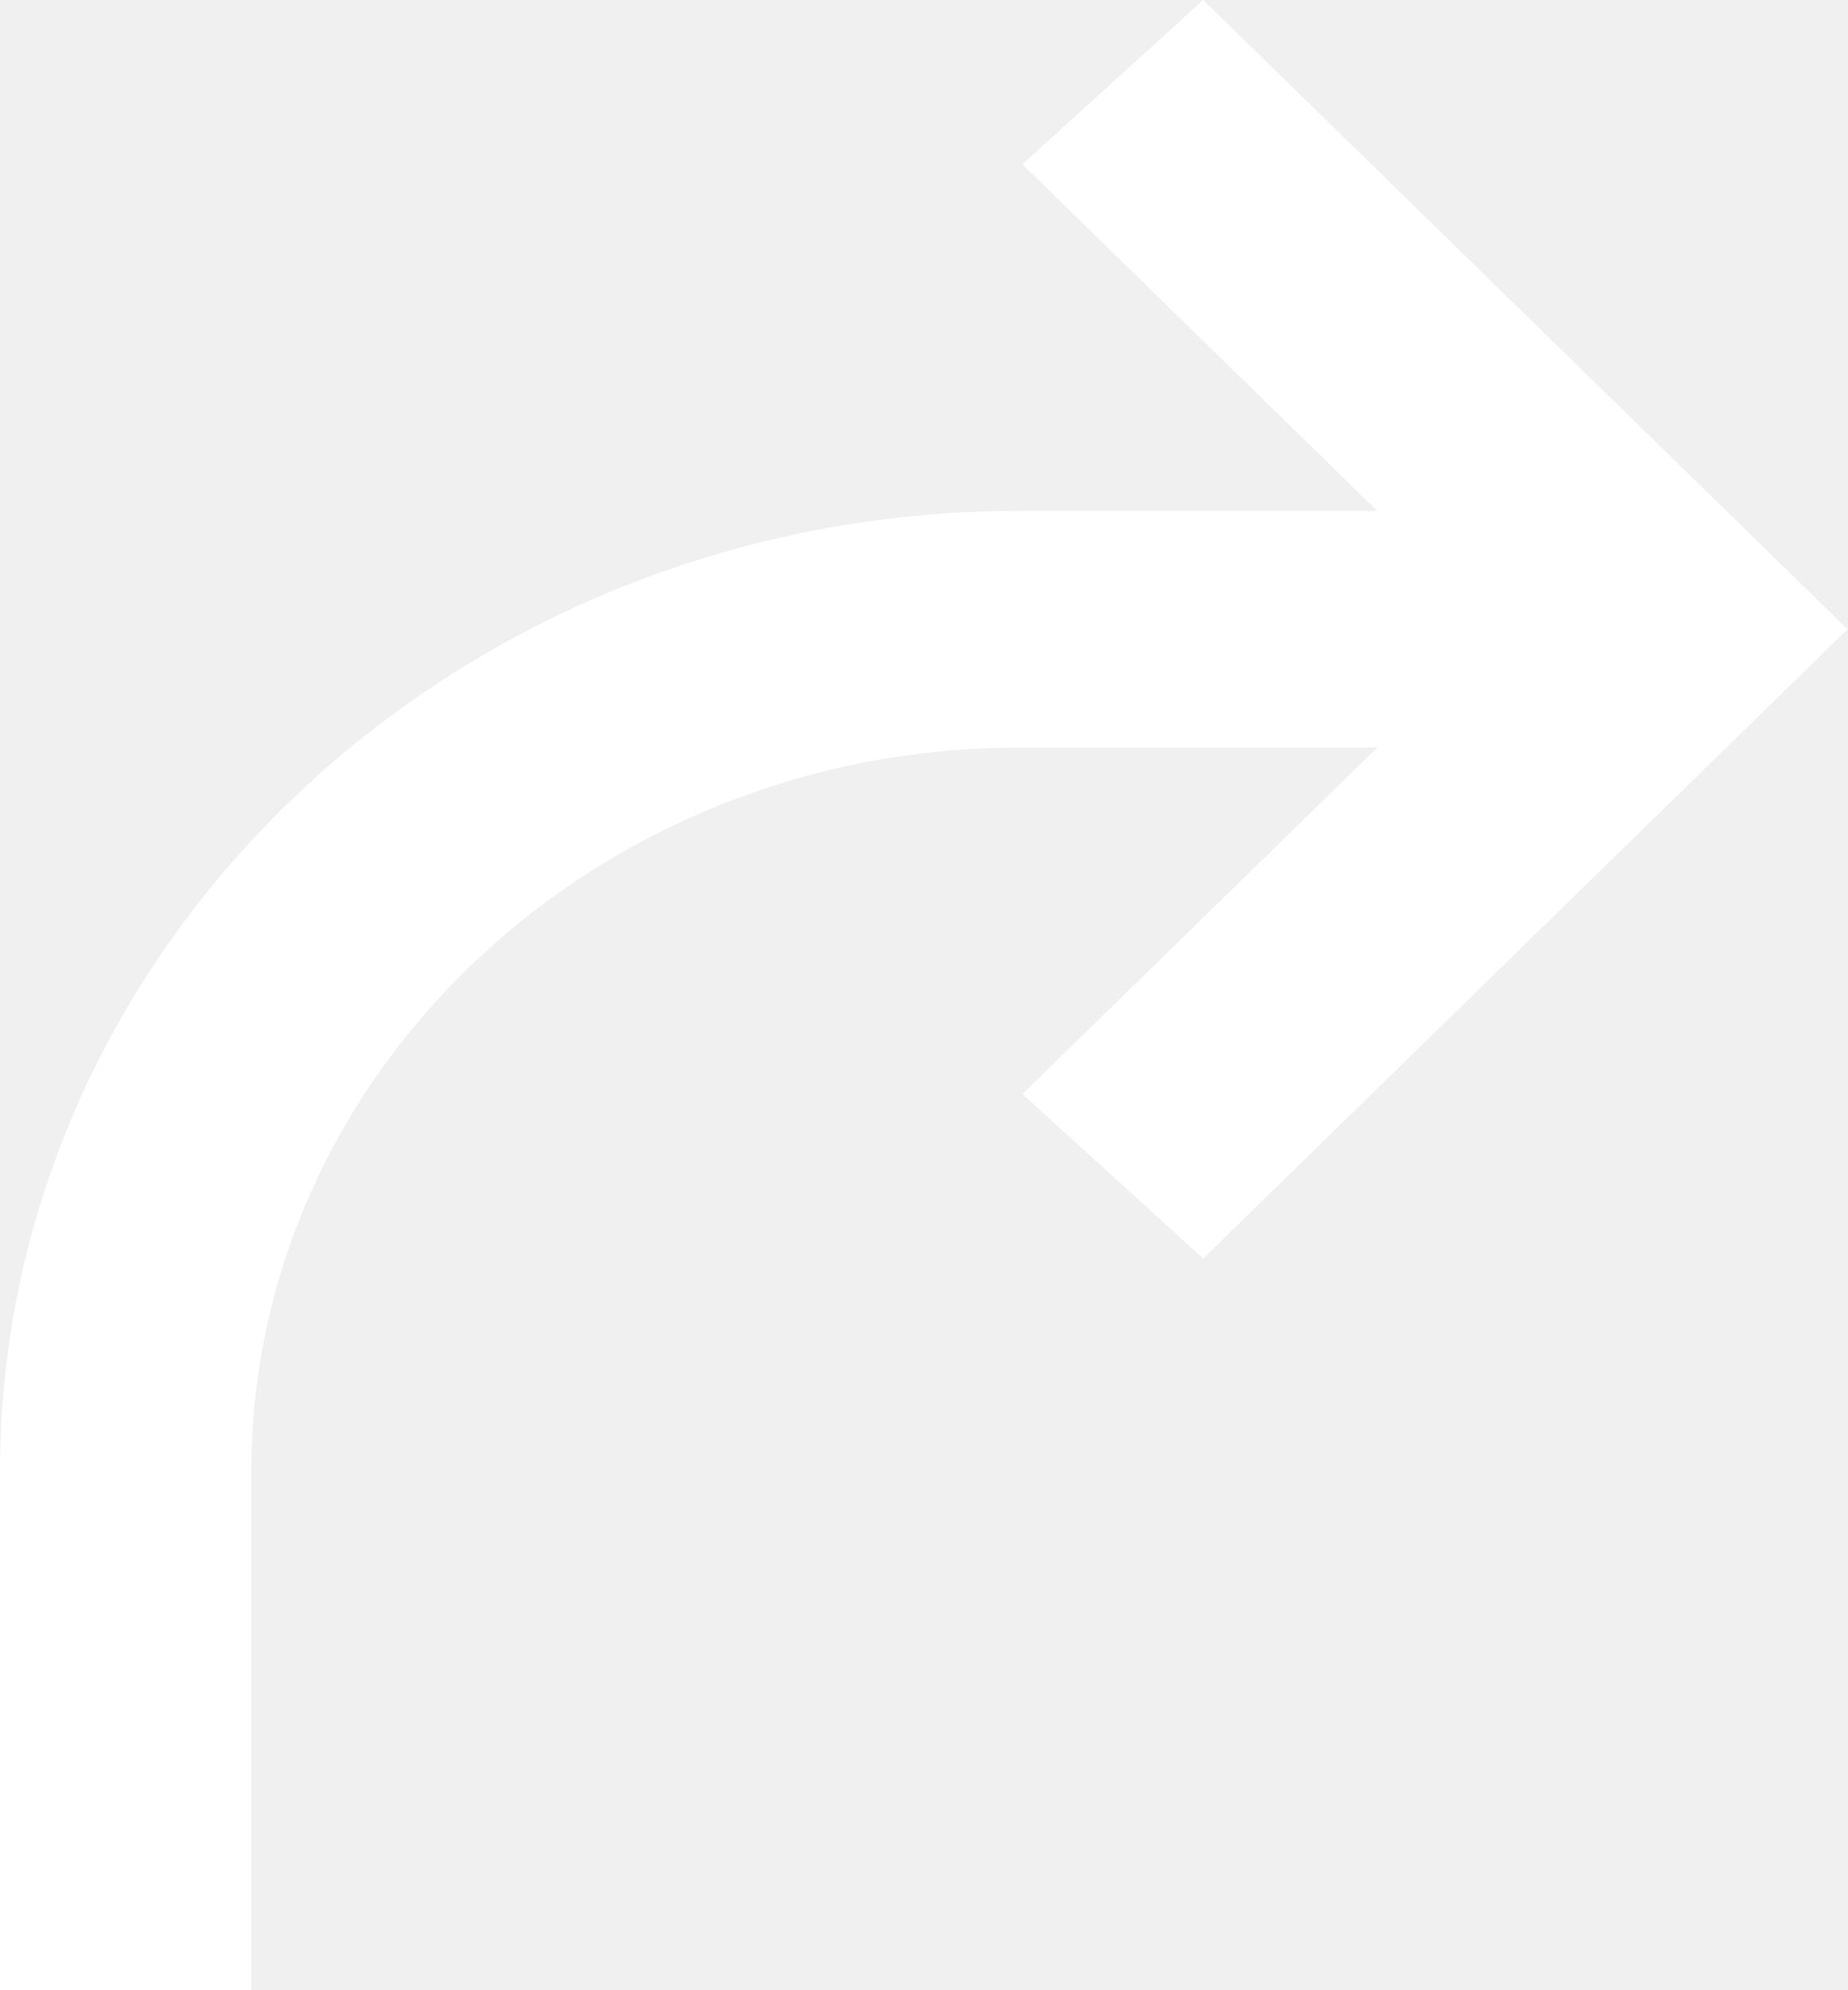
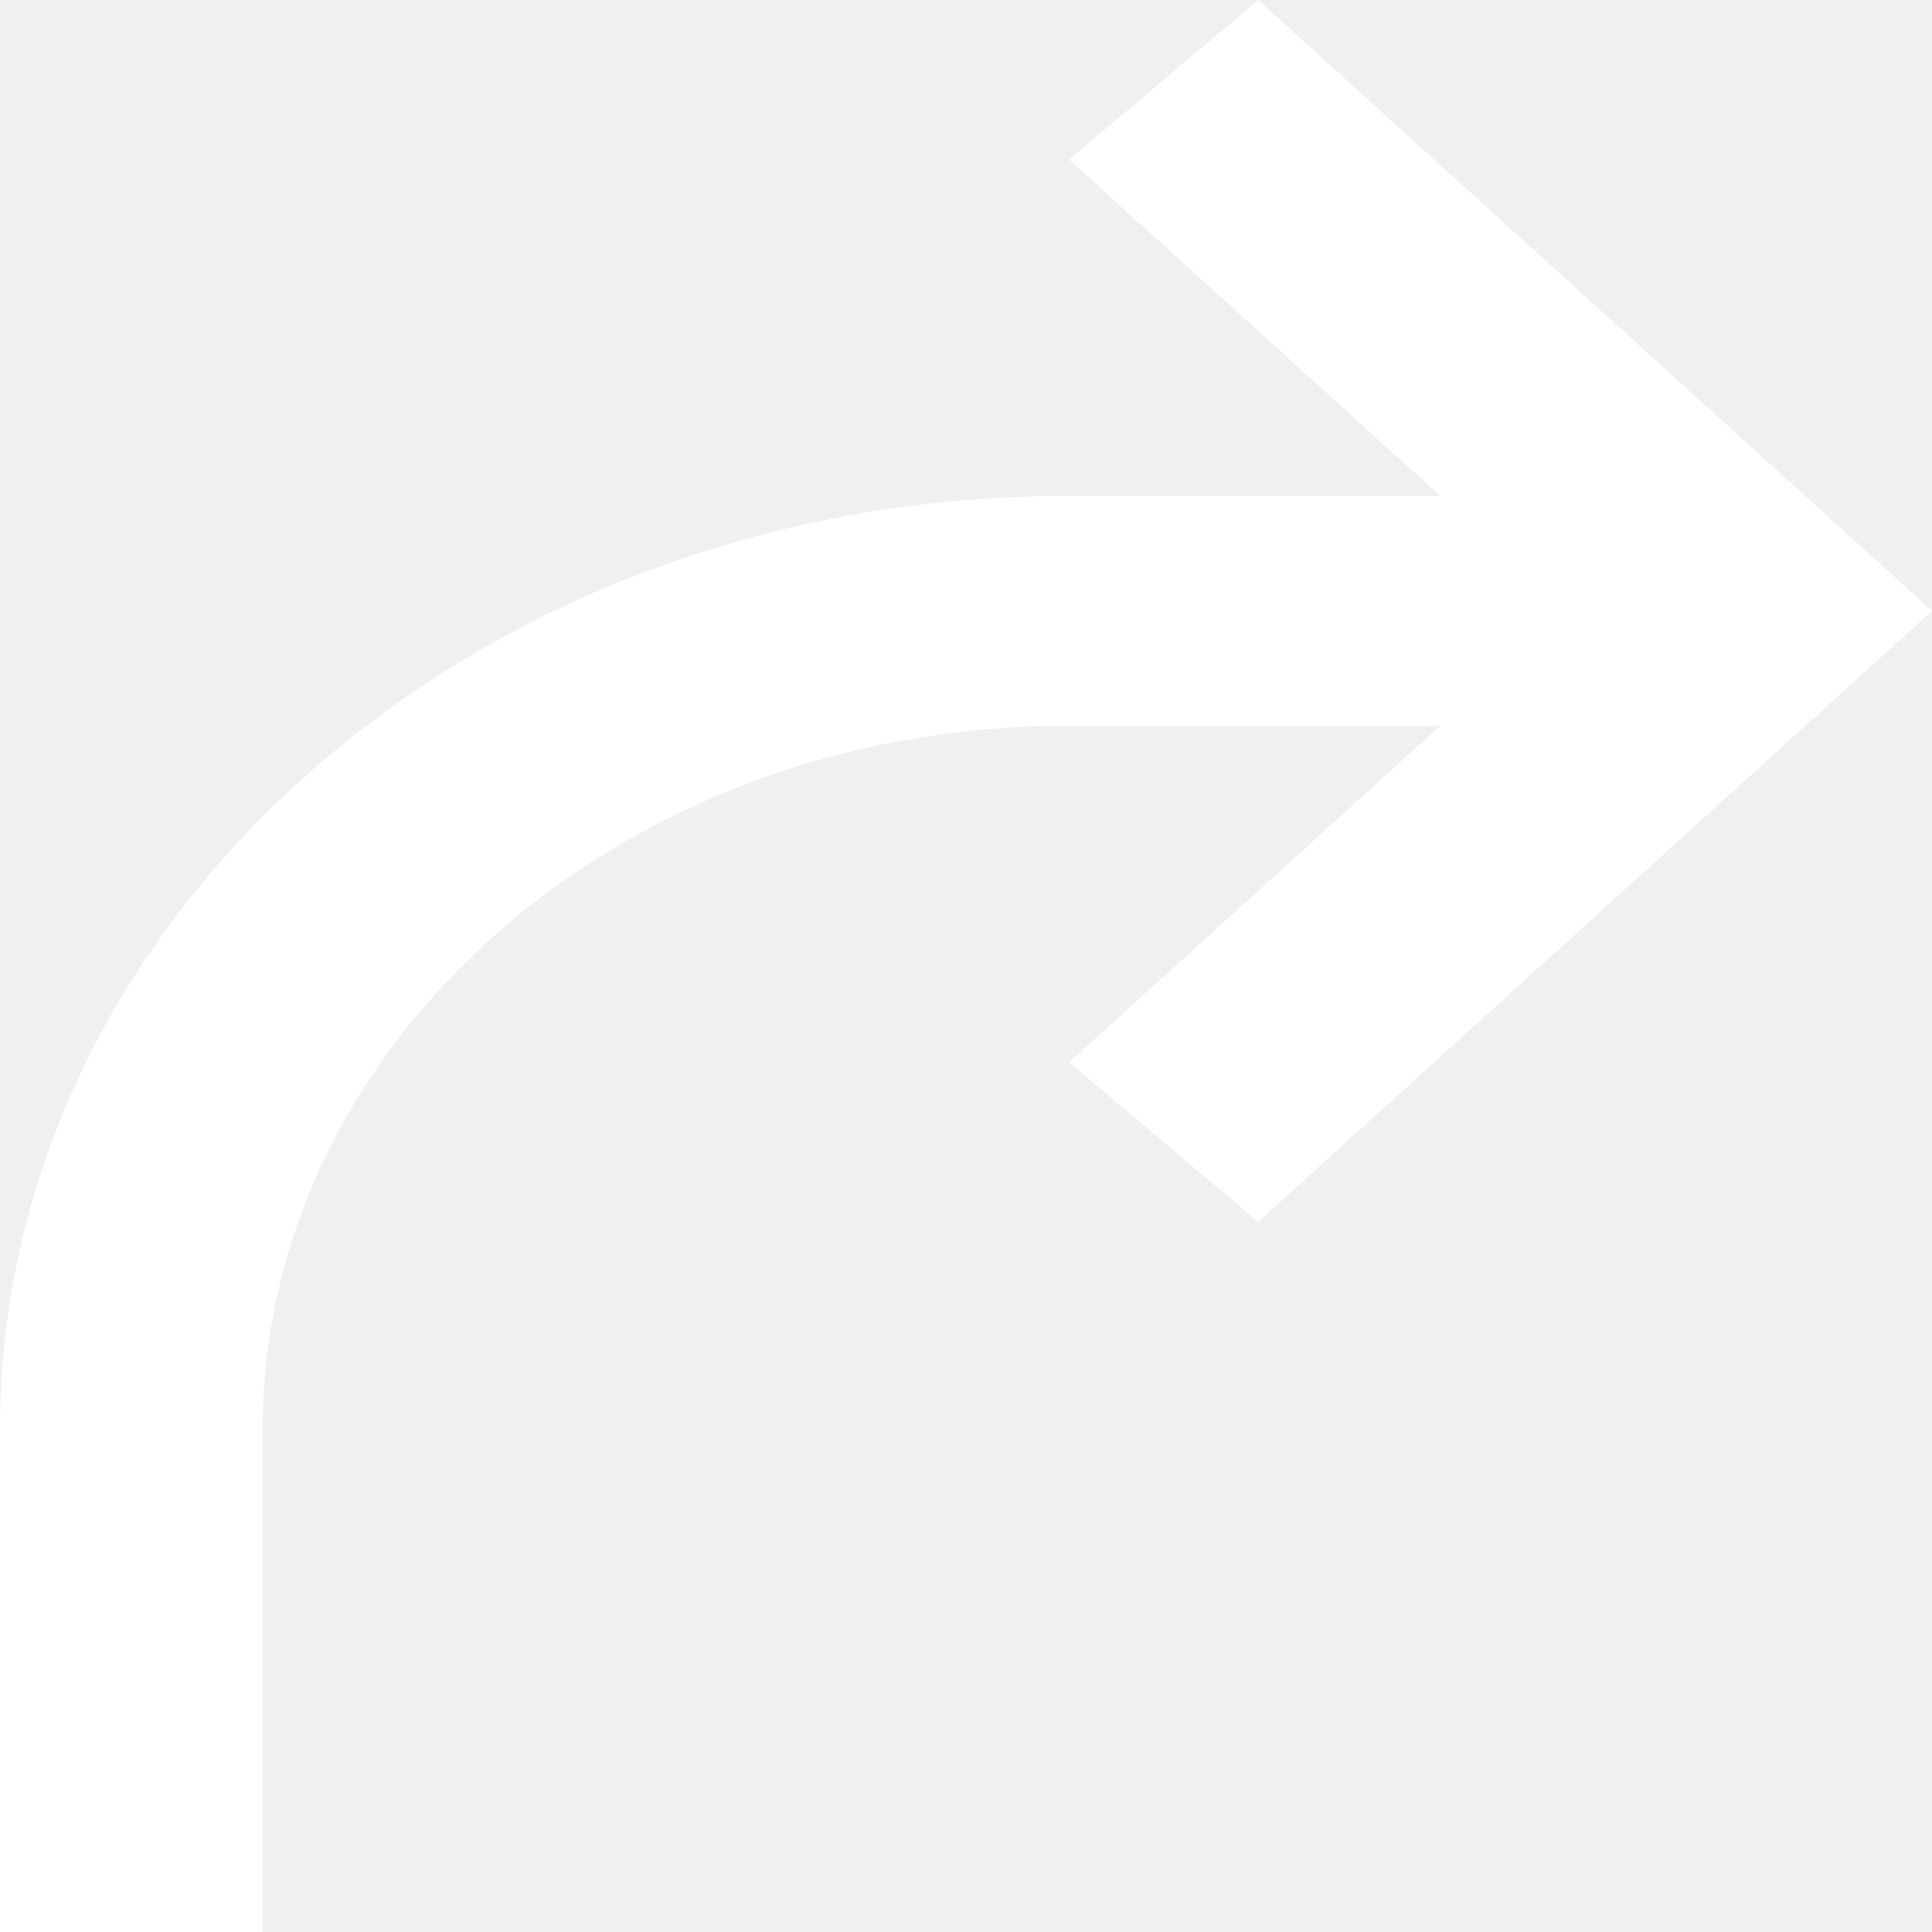
- <svg xmlns="http://www.w3.org/2000/svg" width="13" height="14" viewBox="0 0 13 14" fill="none">
-   <g clip-path="url(#clip0_550_112)">
-     <path d="M1.768 14H0V10.356C0 6.628 3.219 3.594 7.176 3.594H11.821V5.259H7.176C4.194 5.259 1.768 7.546 1.768 10.355V13.999V14Z" fill="white" />
-     <path d="M8.466 8.854L7.194 7.697L10.544 4.427L7.194 1.156L8.466 0L13 4.427L8.466 8.854Z" fill="white" />
+ <svg xmlns="http://www.w3.org/2000/svg" width="512" height="512" viewBox="0 0 512 512" fill="none">
+   <g clip-path="url(#clip0_840_127)">
+     <path d="M69.615 512H0V378.734C0 242.387 126.782 131.439 282.638 131.439H465.563V192.34H282.638C165.193 192.34 69.615 275.954 69.615 378.698V511.964V512Z" fill="white" />
+     <path d="M333.418 323.815L283.336 281.507L415.277 161.89L283.336 42.273L333.418 0L512.002 161.89L333.418 323.815Z" fill="white" />
  </g>
  <defs>
-     <clipPath id="clip0_550_112">
-       <rect width="13" height="14" fill="white" />
+     <clipPath id="clip0_840_127">
+       <rect width="512" height="512" fill="white" />
    </clipPath>
  </defs>
</svg>
